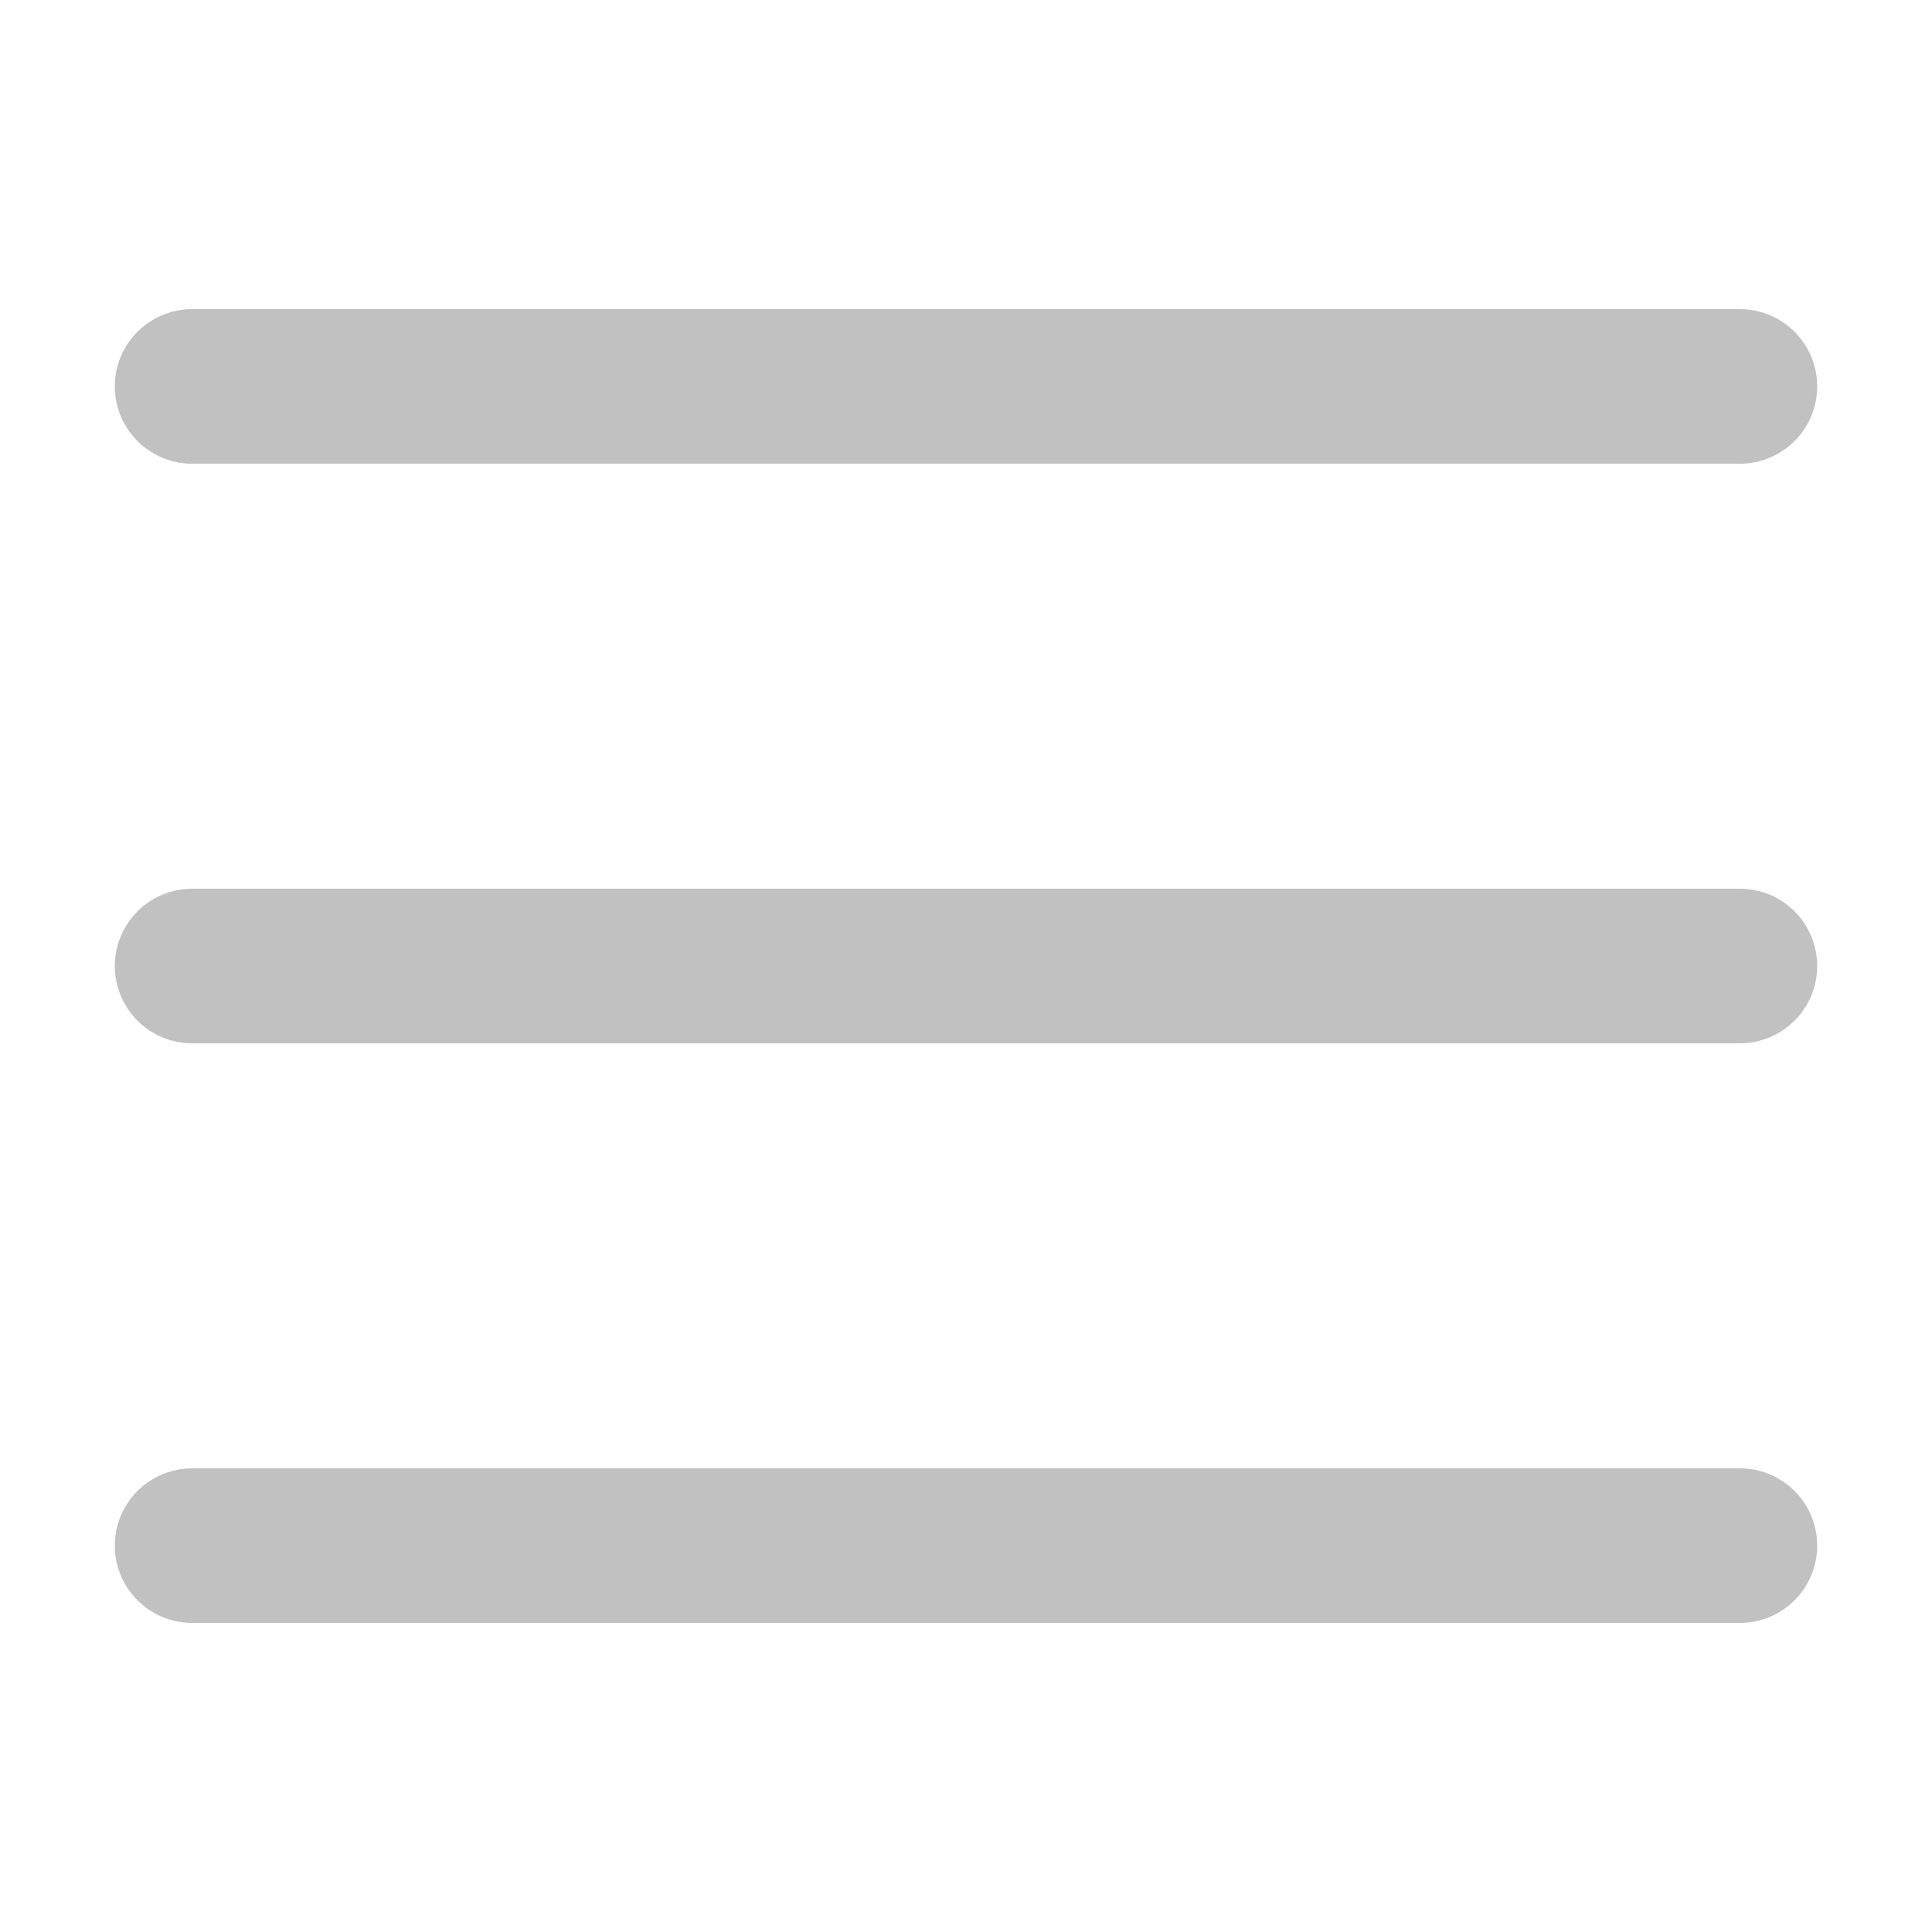
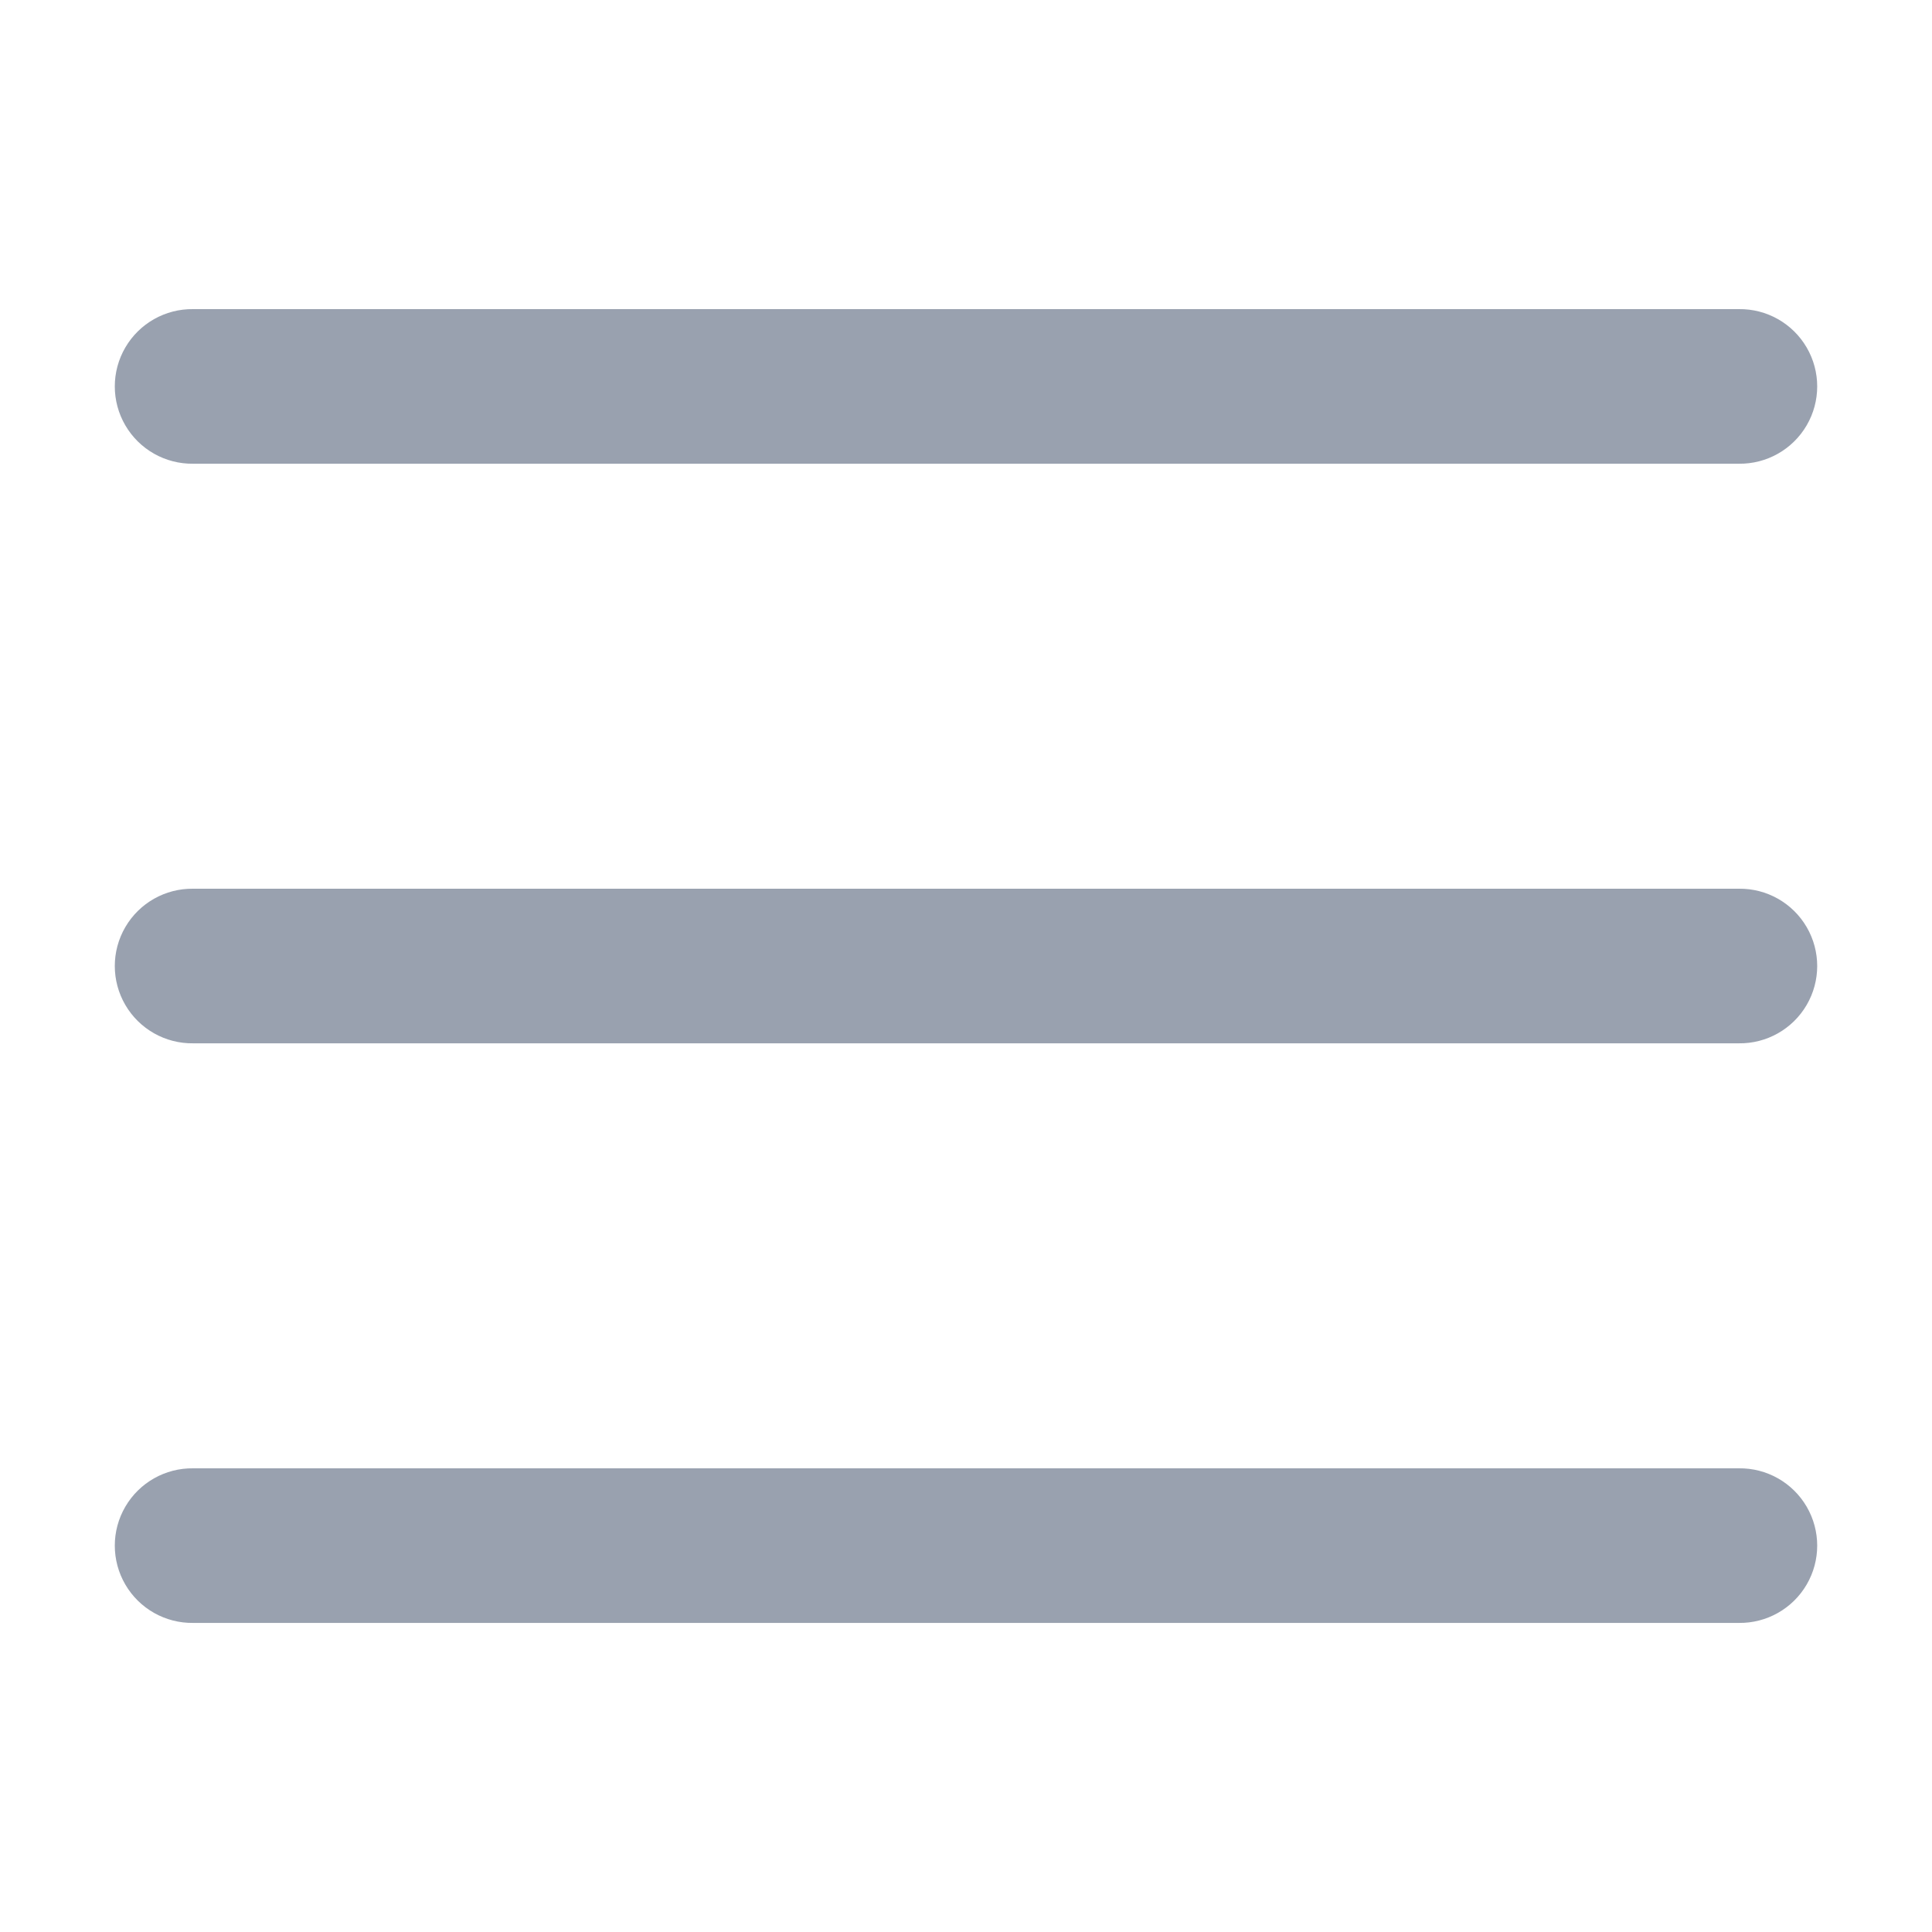
<svg xmlns="http://www.w3.org/2000/svg" x="0px" y="0px" width="100" height="100" viewBox="0,0,256,256">
-   <g fill="#c1c1c1" fill-rule="nonzero" stroke="none" stroke-width="1" stroke-linecap="butt" stroke-linejoin="miter" stroke-miterlimit="10" stroke-dasharray="" stroke-dashoffset="0" font-family="none" font-weight="none" font-size="none" text-anchor="none" style="mix-blend-mode: normal">
+   <g fill="#99a1af" fill-rule="nonzero" stroke="none" stroke-width="1" stroke-linecap="butt" stroke-linejoin="miter" stroke-miterlimit="10" stroke-dasharray="" stroke-dashoffset="0" font-family="none" font-weight="none" font-size="none" text-anchor="none" style="mix-blend-mode: normal">
    <g transform="scale(5.12,5.12)">
      <path d="M5,8c-0.721,-0.01 -1.392,0.369 -1.756,0.992c-0.364,0.623 -0.364,1.394 0,2.017c0.364,0.623 1.034,1.002 1.756,0.992h40c0.721,0.01 1.392,-0.369 1.756,-0.992c0.364,-0.623 0.364,-1.394 0,-2.017c-0.364,-0.623 -1.034,-1.002 -1.756,-0.992zM5,23c-0.721,-0.01 -1.392,0.369 -1.756,0.992c-0.364,0.623 -0.364,1.394 0,2.017c0.364,0.623 1.034,1.002 1.756,0.992h40c0.721,0.01 1.392,-0.369 1.756,-0.992c0.364,-0.623 0.364,-1.394 0,-2.017c-0.364,-0.623 -1.034,-1.002 -1.756,-0.992zM5,38c-0.721,-0.01 -1.392,0.369 -1.756,0.992c-0.364,0.623 -0.364,1.394 0,2.017c0.364,0.623 1.034,1.002 1.756,0.992h40c0.721,0.01 1.392,-0.369 1.756,-0.992c0.364,-0.623 0.364,-1.394 0,-2.017c-0.364,-0.623 -1.034,-1.002 -1.756,-0.992z" />
    </g>
  </g>
</svg>
